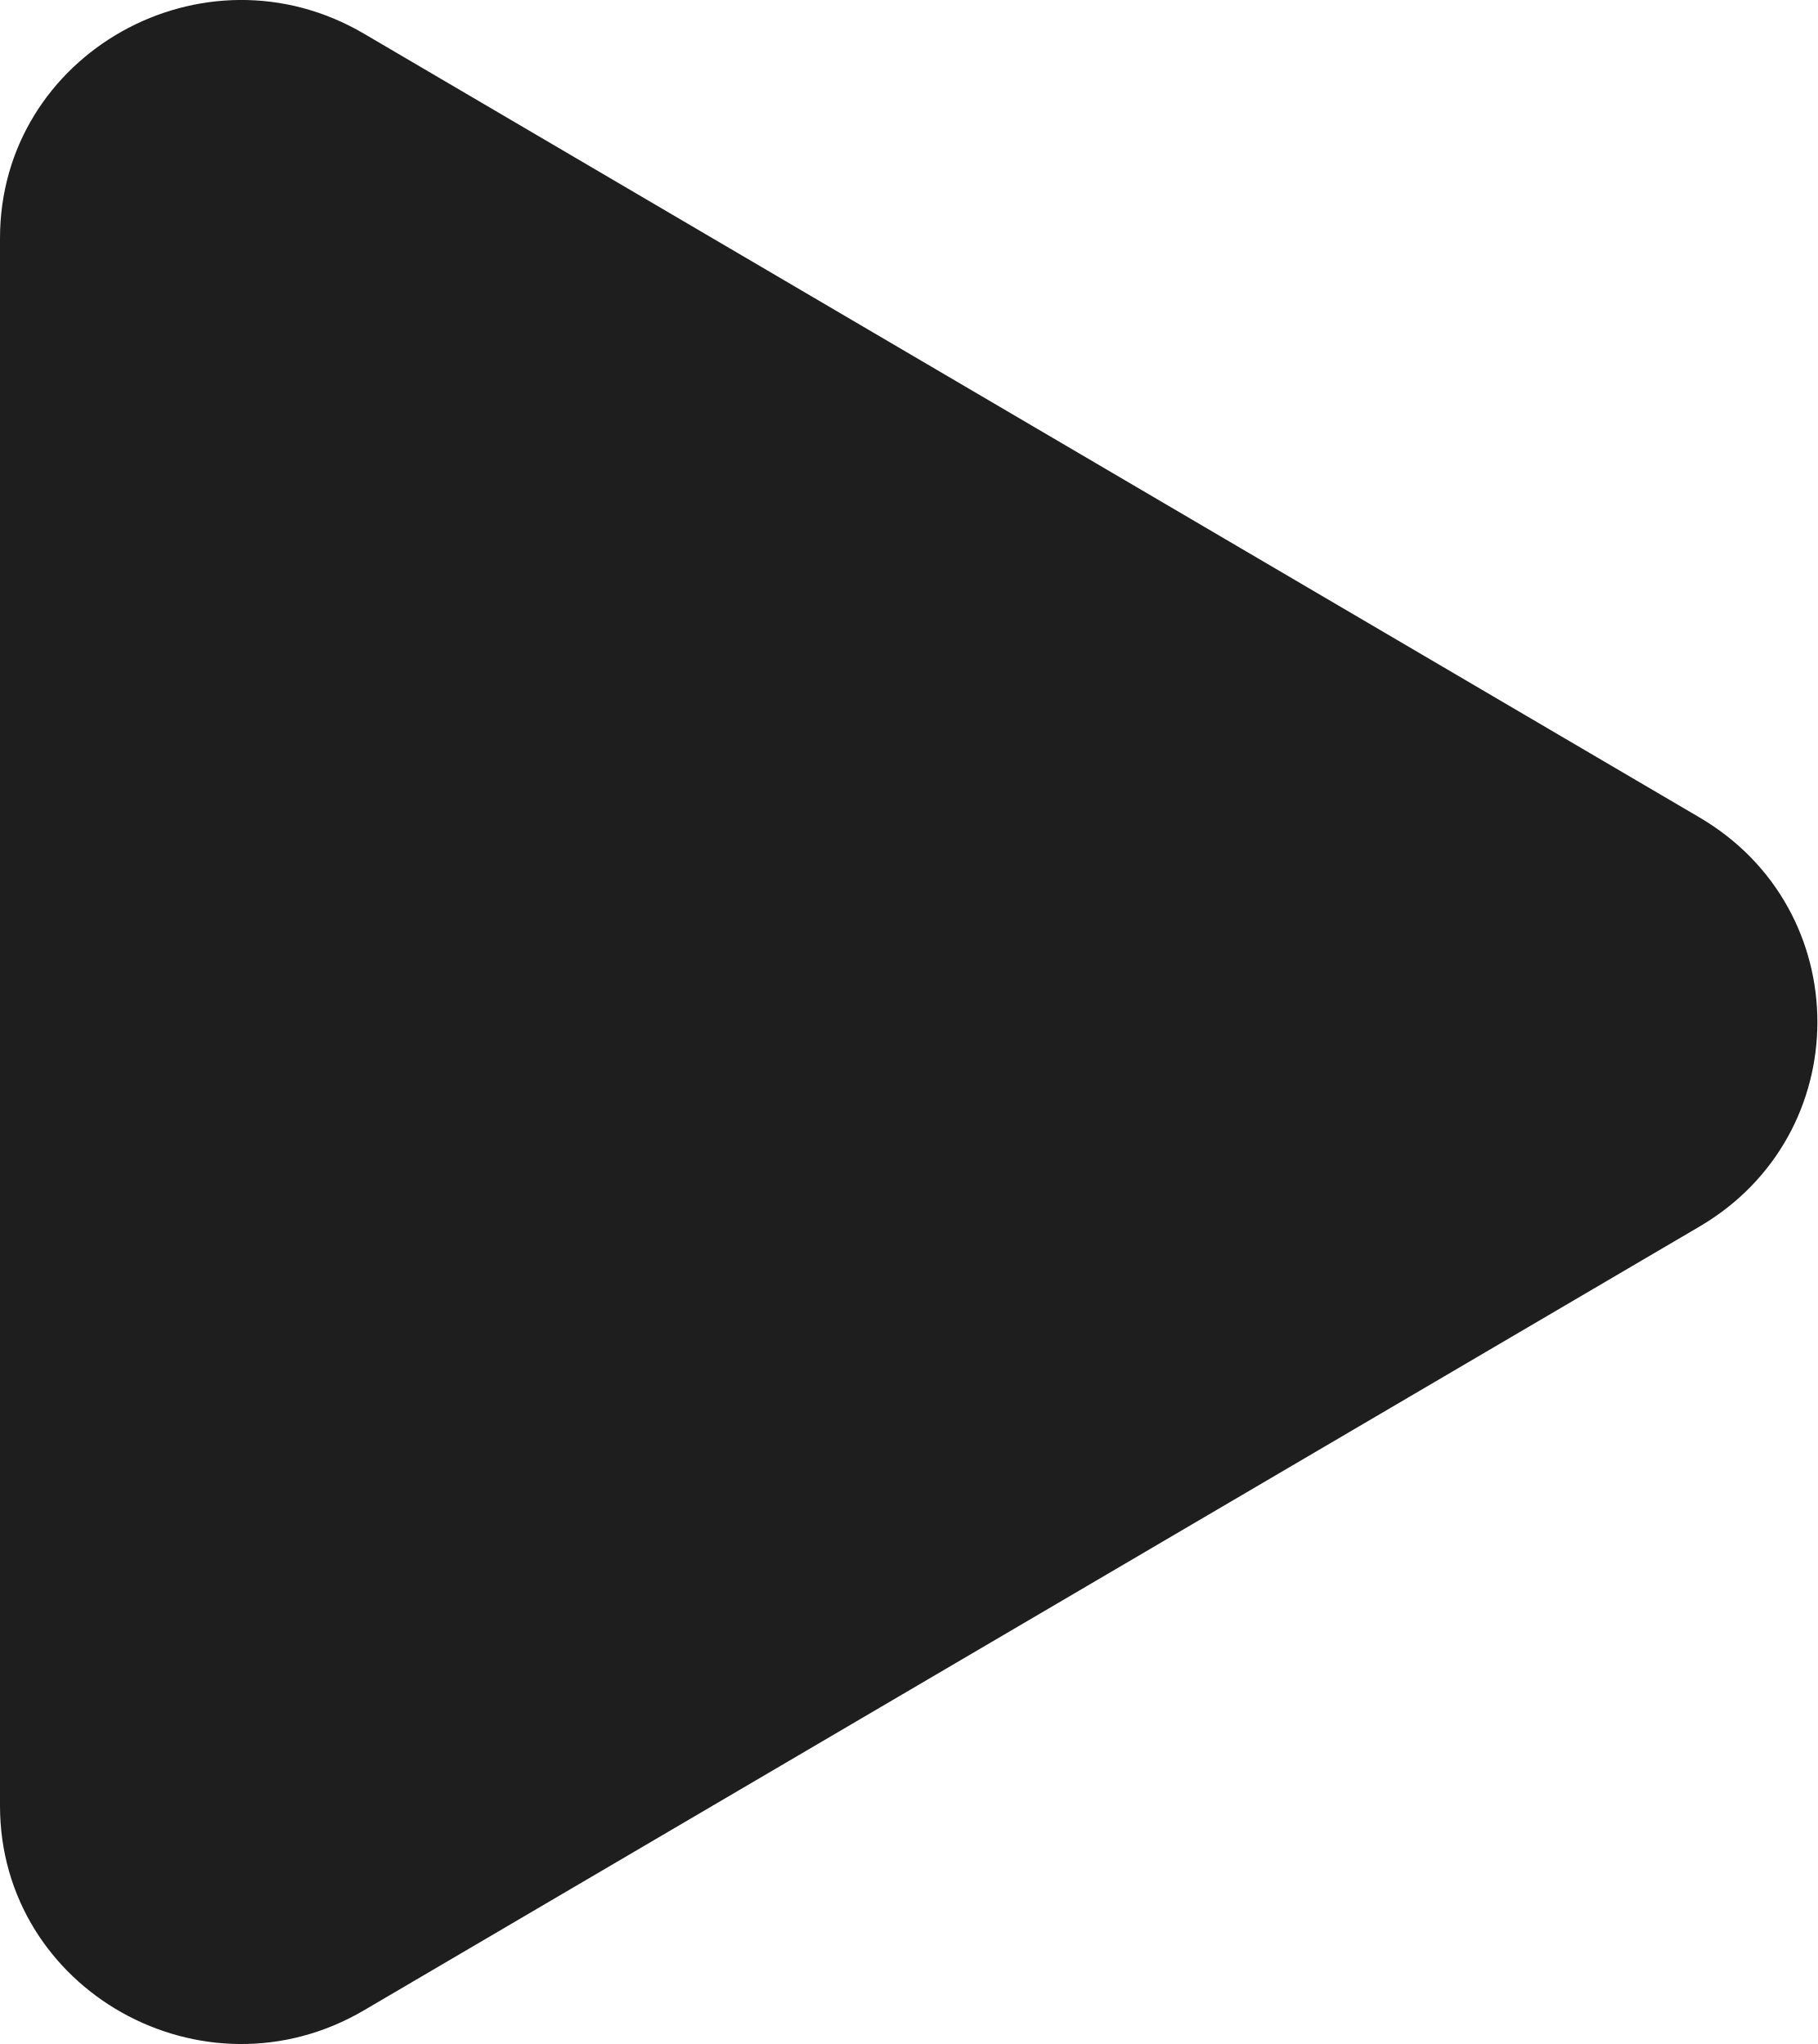
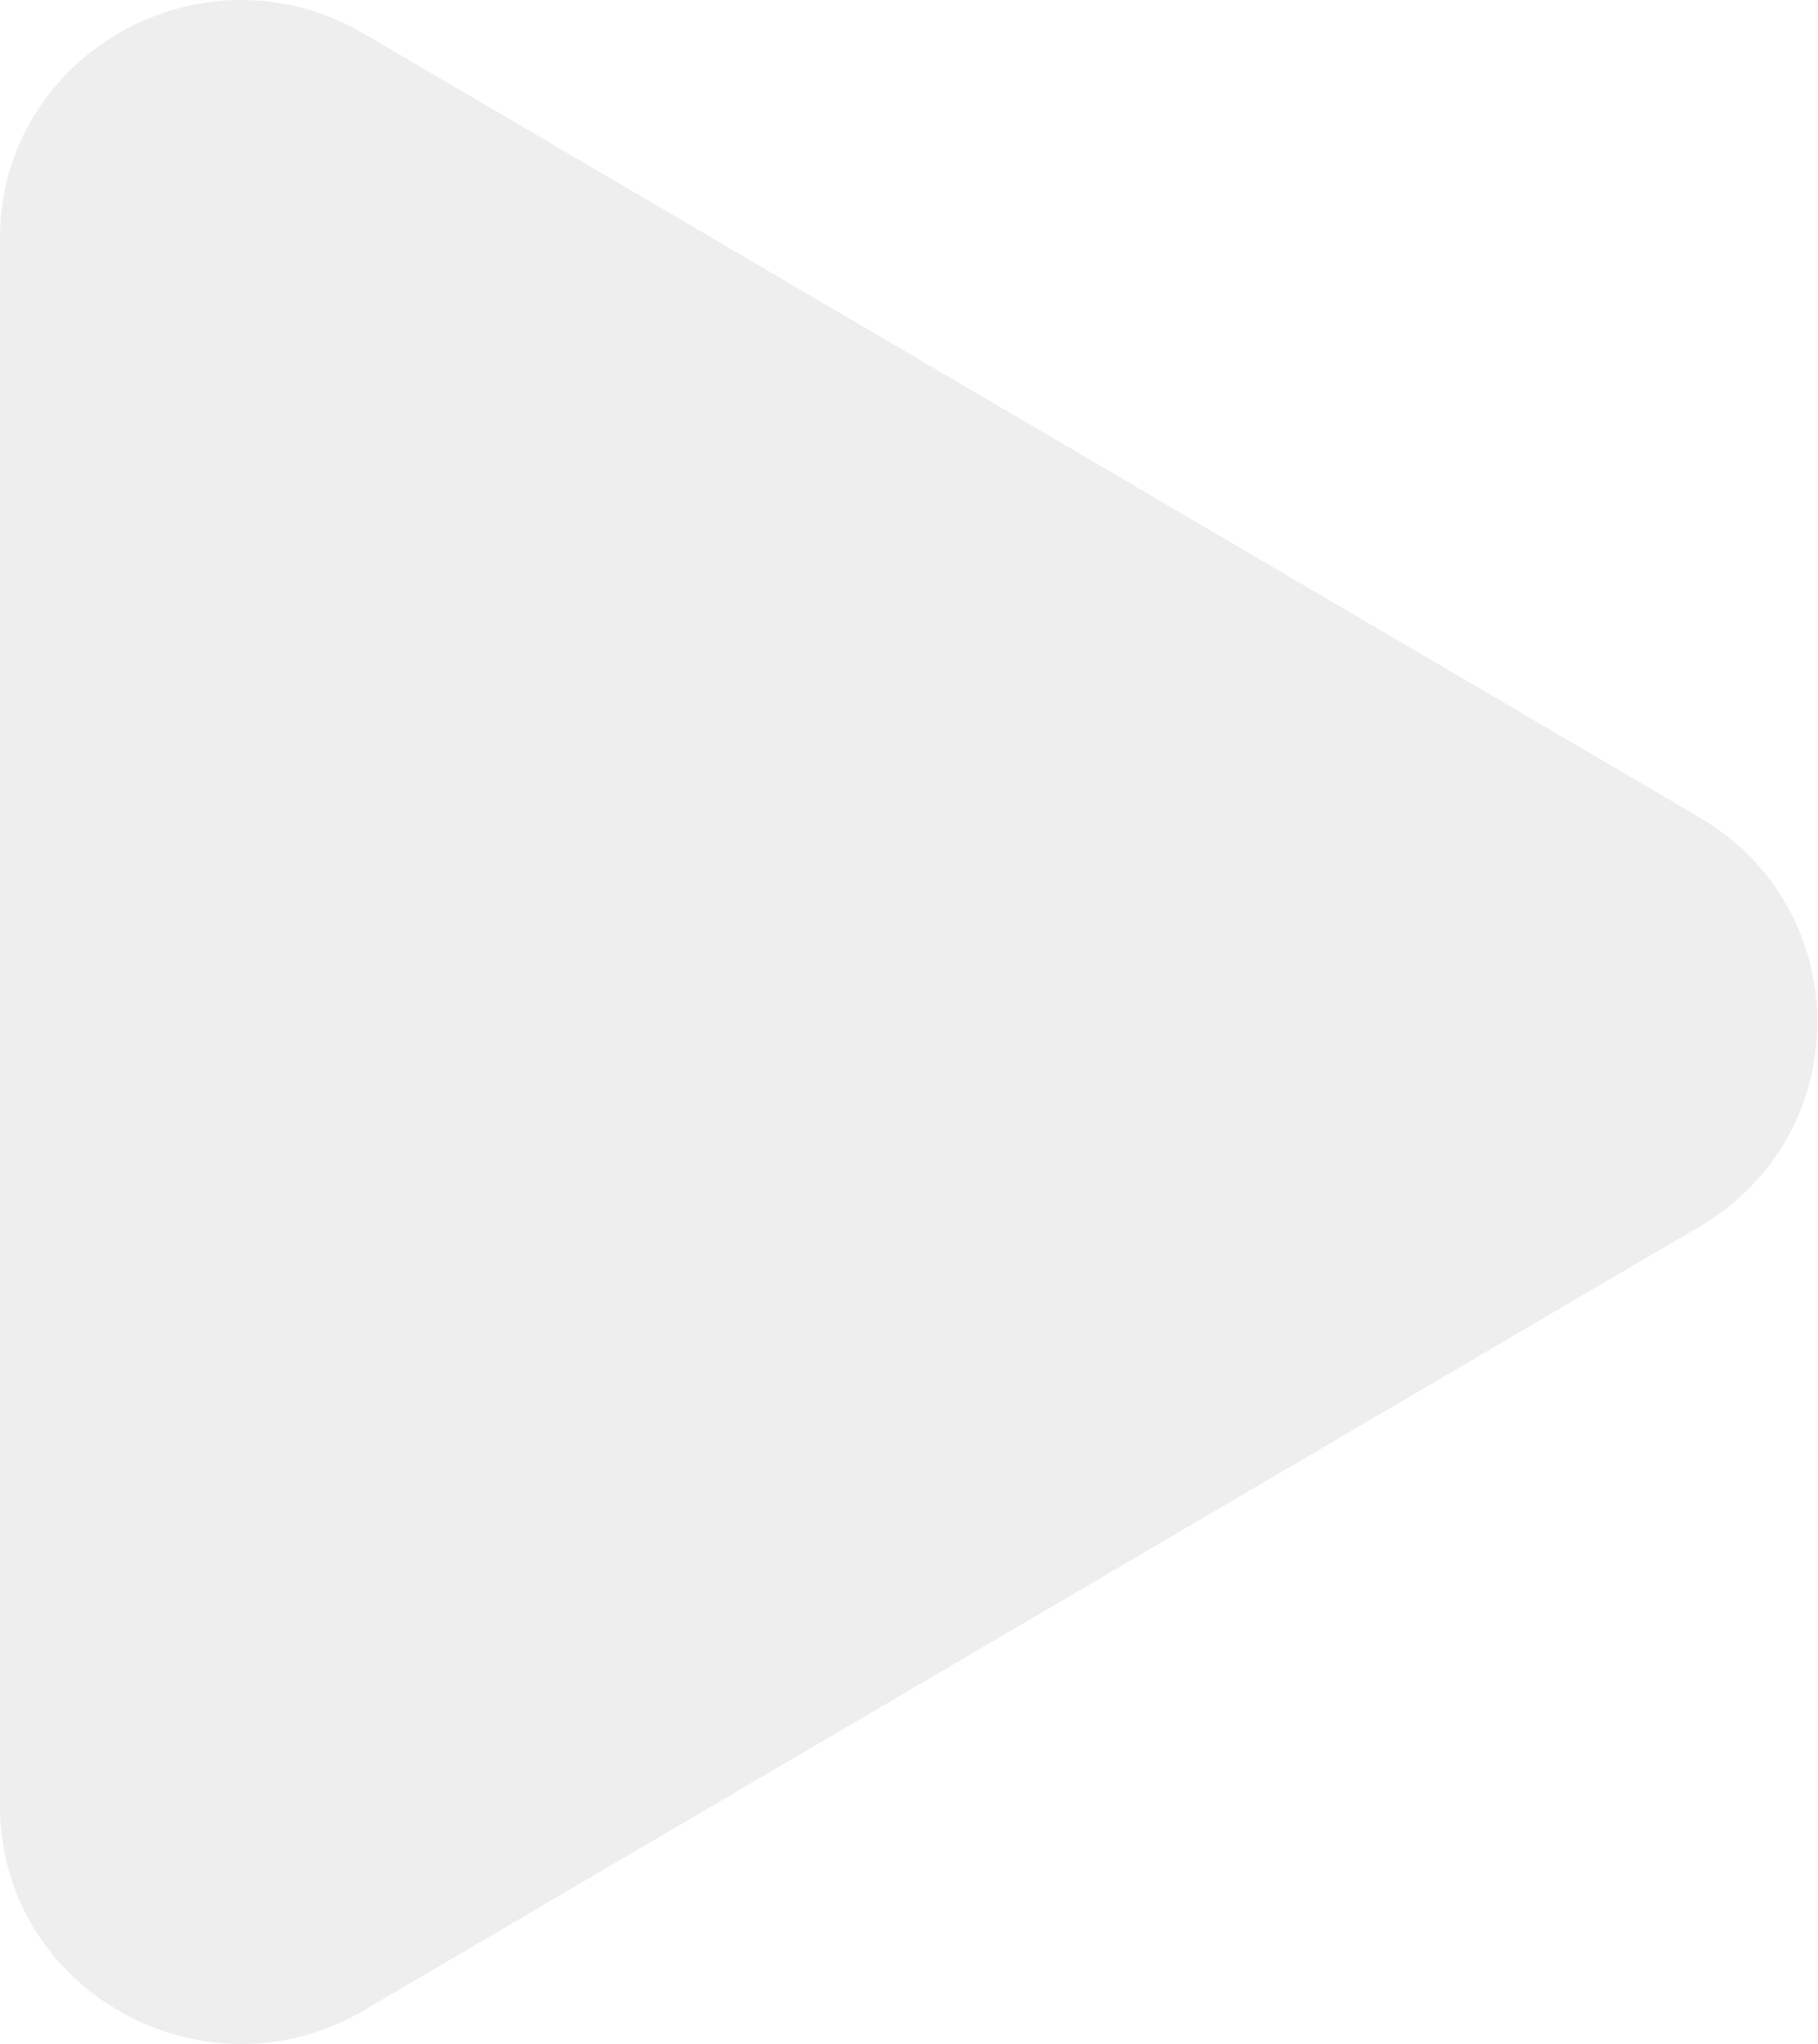
<svg xmlns="http://www.w3.org/2000/svg" width="16" height="18" viewBox="0 0 16 18" fill="none">
-   <path d="M14.963 7.199C16.346 8.011 16.346 9.989 14.963 10.801L3.205 17.703C1.791 18.533 1.87576e-07 17.526 2.5859e-07 15.902L8.61954e-07 2.098C9.32968e-07 0.474 1.791 -0.533 3.205 0.297L14.963 7.199Z" fill="#1E1E1E" />
+   <path d="M14.963 7.199C16.346 8.011 16.346 9.989 14.963 10.801L3.205 17.703C1.791 18.533 1.87576e-07 17.526 2.5859e-07 15.902L8.61954e-07 2.098C9.32968e-07 0.474 1.791 -0.533 3.205 0.297L14.963 7.199Z" fill="#EEE" />
</svg>
